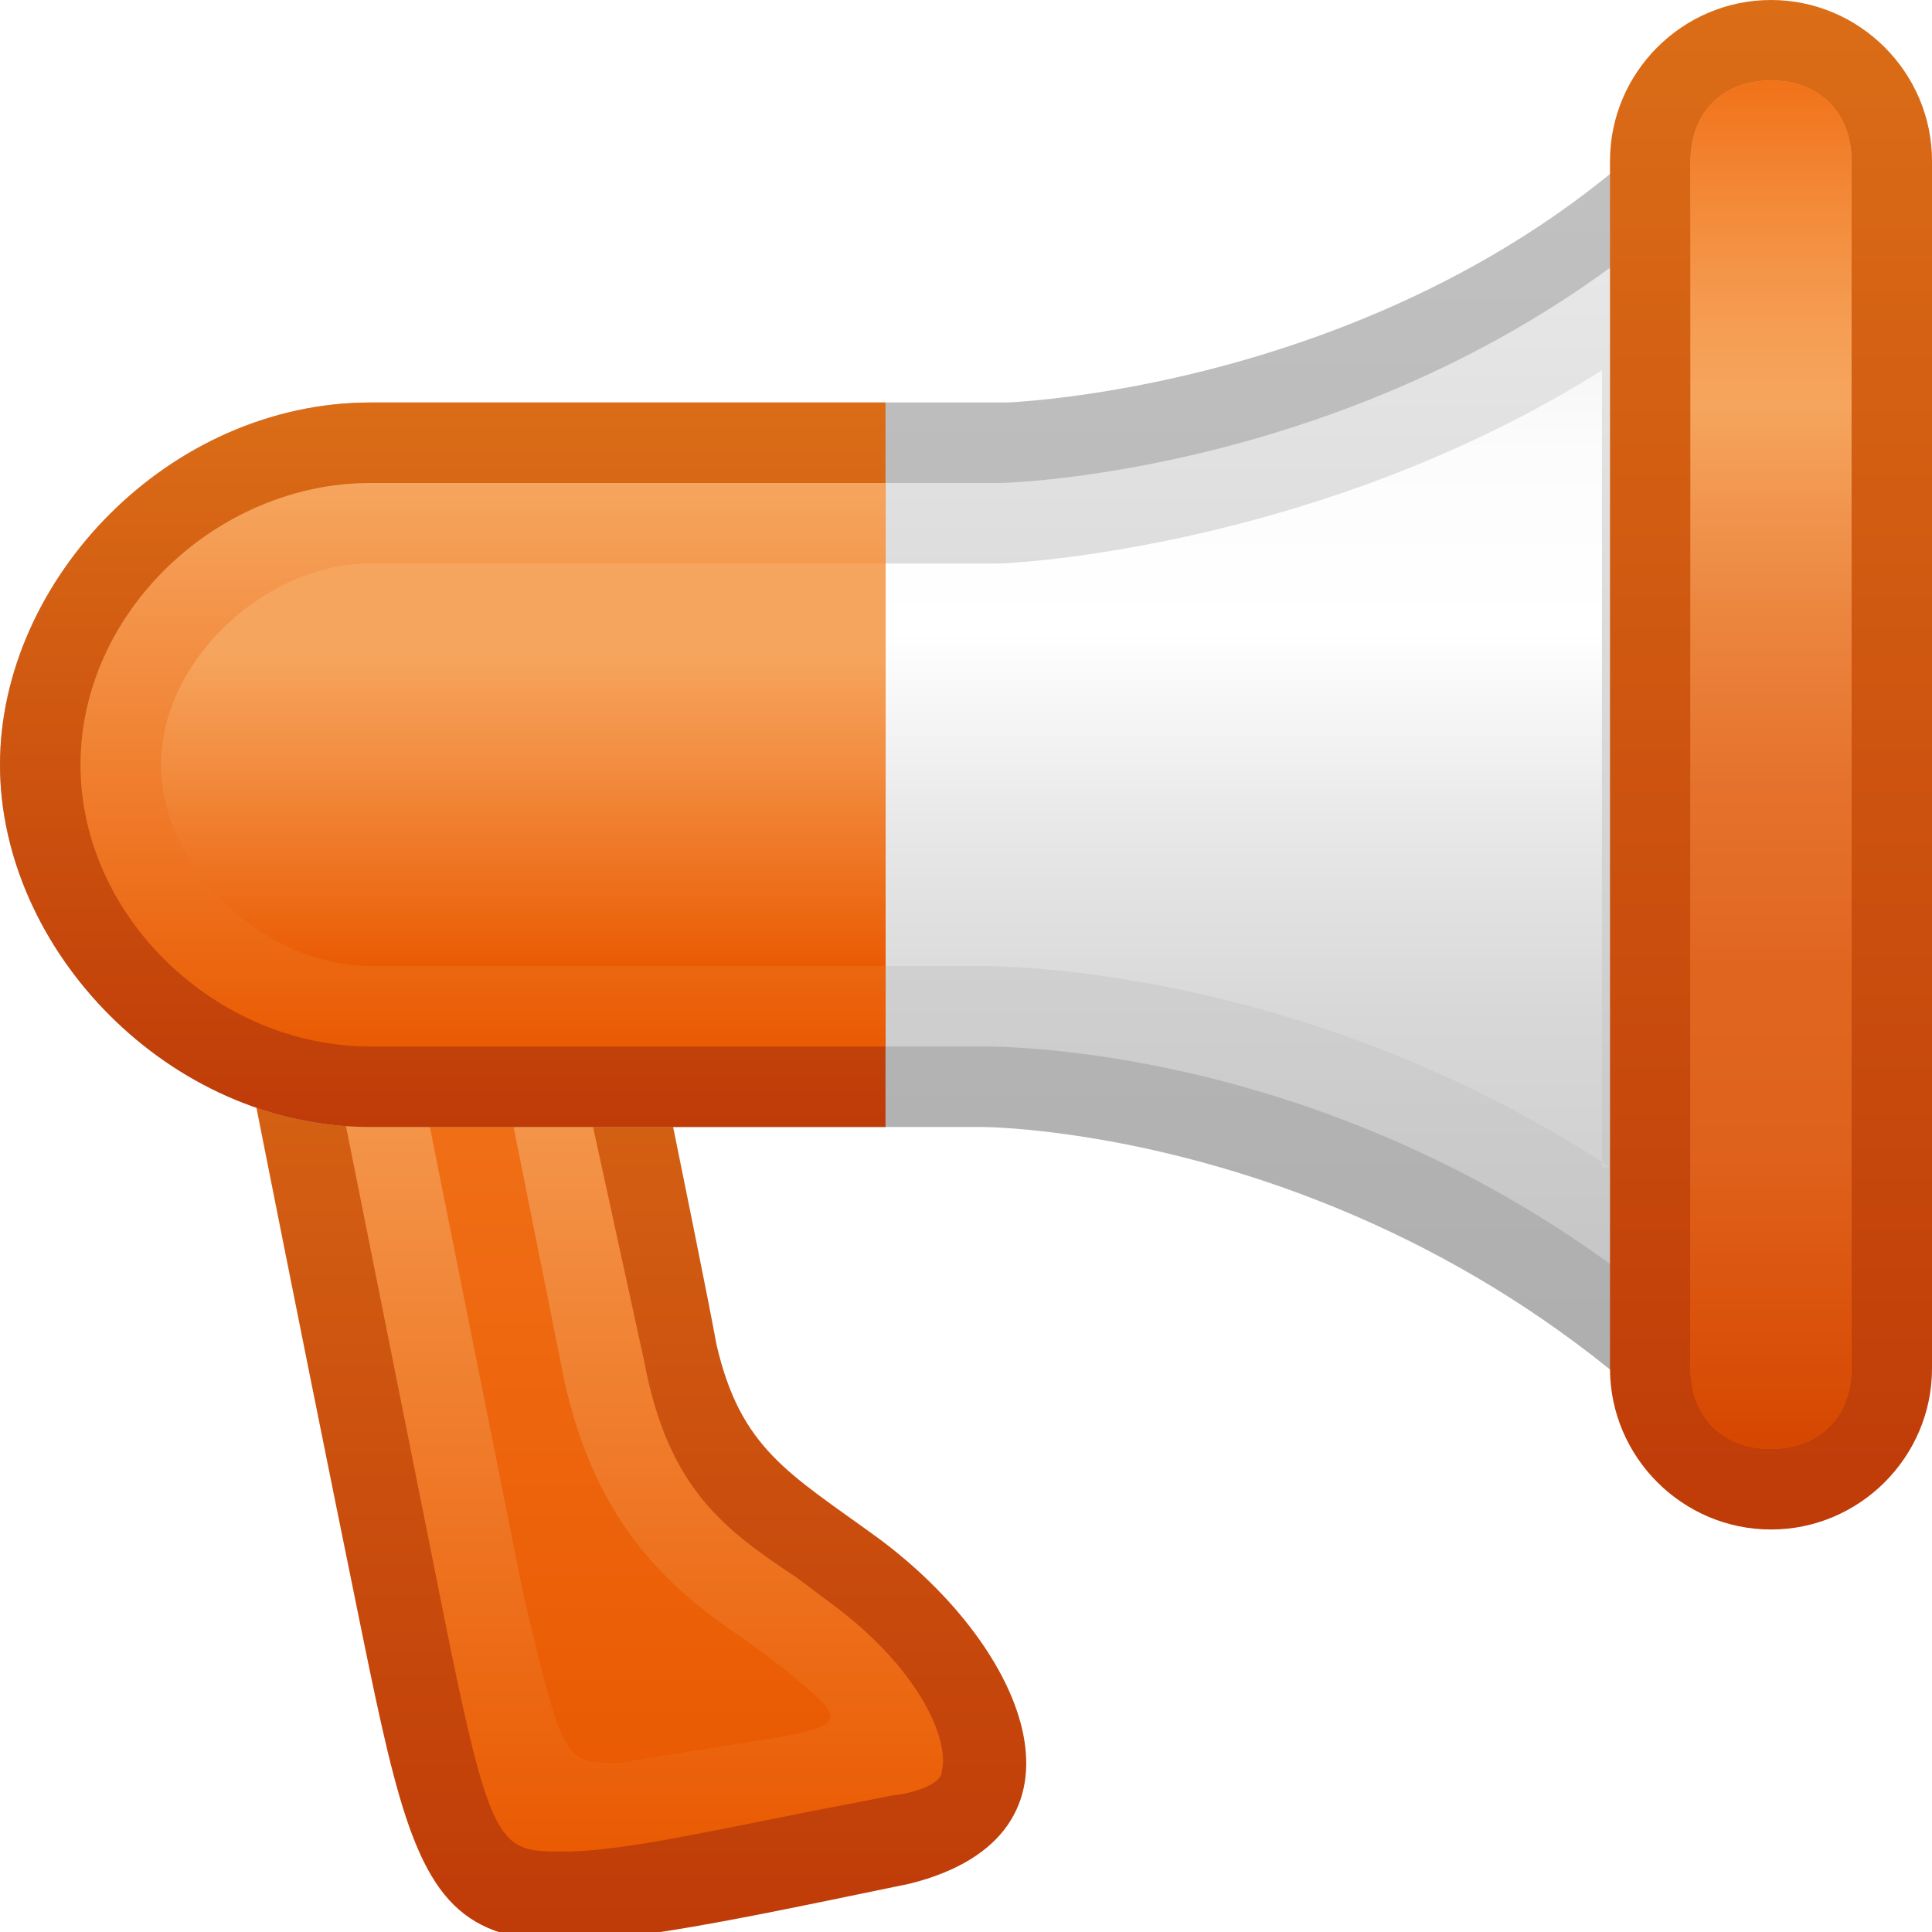
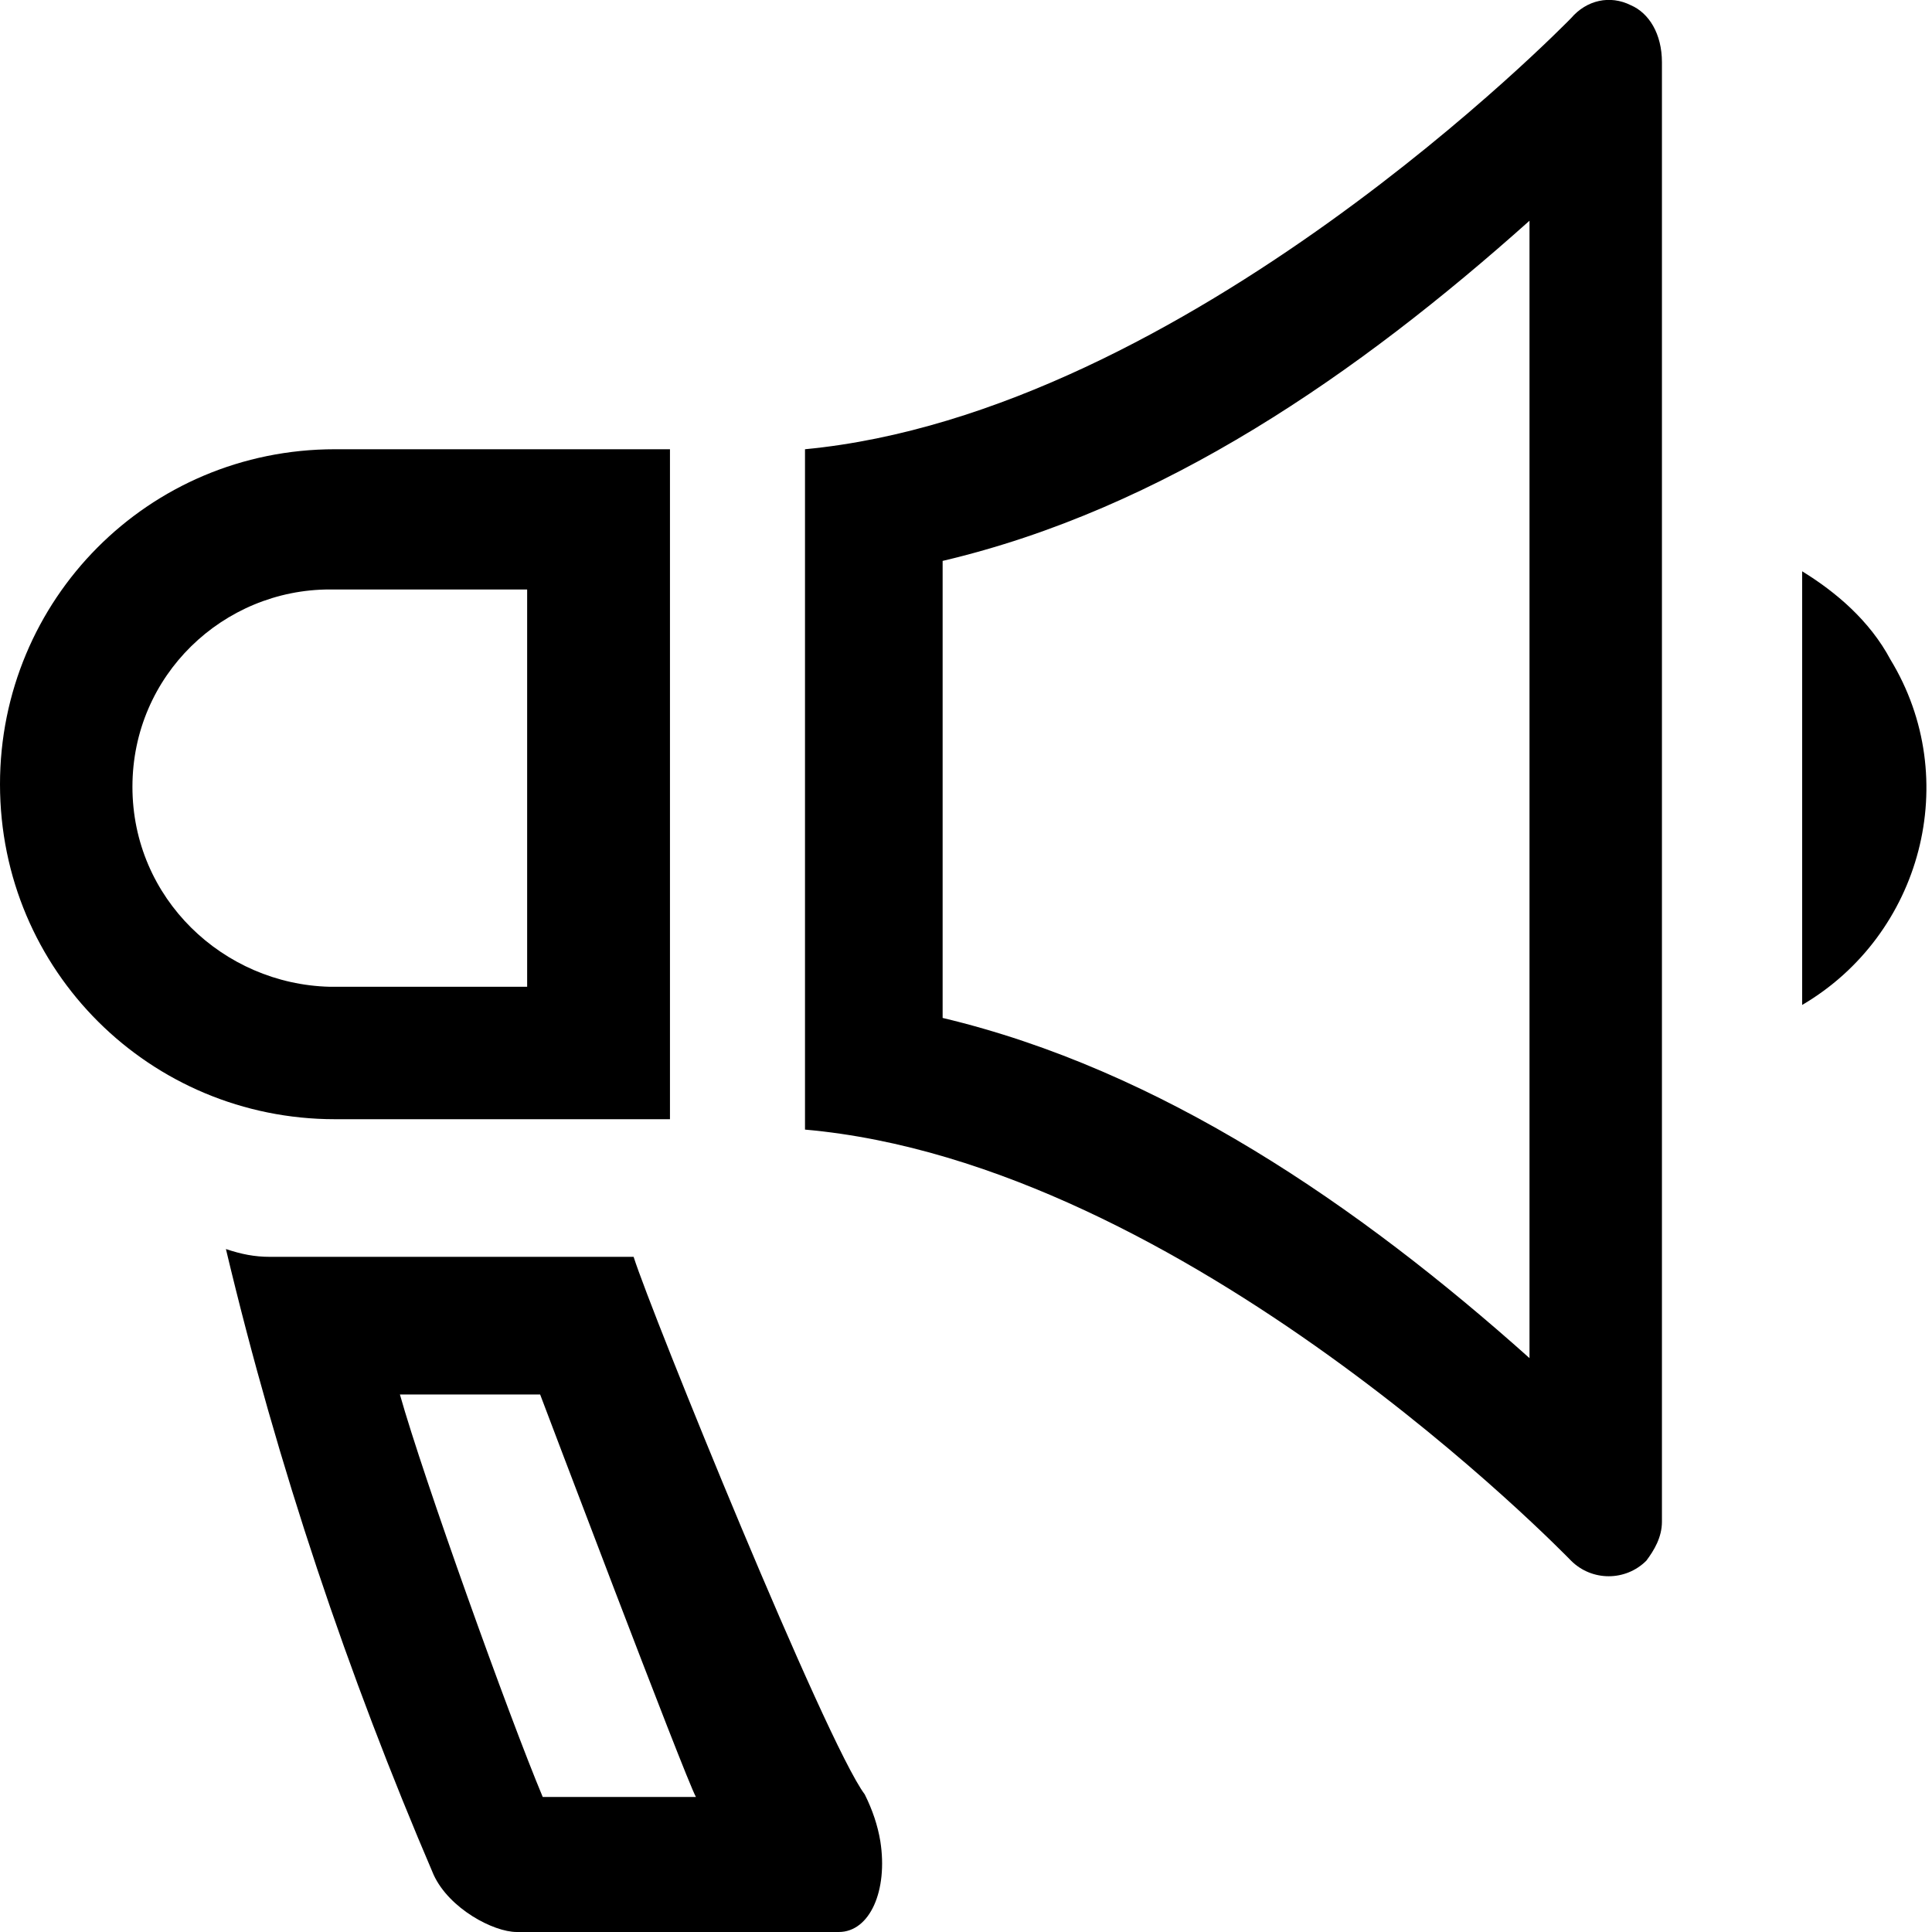
- <svg xmlns="http://www.w3.org/2000/svg" version="1.1" x="0px" y="0px" width="24px" height="24px" viewBox="0 0 24 24" style="overflow:visible;enable-background:new 0 0 24 24;" xml:space="preserve" preserveAspectRatio="xMinYMid meet">
-   <defs>
- </defs>
-   <linearGradient id="SVGID_1_" gradientUnits="userSpaceOnUse" x1="7.768" y1="10.223" x2="7.768" y2="23.98">
-     <stop offset="0" style="stop-color:#DB6D17" />
-     <stop offset="1" style="stop-color:#BF3B08" />
-   </linearGradient>
-   <path style="fill:url(#SVGID_1_);" d="M10.9,19.1c-1.1-0.8-1.7-1.1-2-2.4c-0.2-1.1-1.3-6.4-1.3-6.4l-4.9,1c0,0,0.9,4.6,1.8,9  c0.9,4.4,1,4.3,6.8,3.1C13.7,22.8,12.8,20.5,10.9,19.1z" />
-   <linearGradient id="SVGID_2_" gradientUnits="userSpaceOnUse" x1="7.857" y1="11.399" x2="7.857" y2="22.98">
-     <stop offset="0" style="stop-color:#F6A55E" />
-     <stop offset="1" style="stop-color:#EA5B03" />
-   </linearGradient>
-   <path style="fill:url(#SVGID_2_);" d="M7,23c-0.8,0-0.9,0-1.5-3l-1.6-8l2.9-0.6L8,16.9c0.3,1.6,1,2.1,1.9,2.7l0.4,0.3  c1.1,0.8,1.5,1.7,1.4,2.1c0,0.2-0.5,0.3-0.6,0.3l-0.5,0.1C9,22.7,7.8,23,7,23L7,23z" />
-   <linearGradient id="SVGID_3_" gradientUnits="userSpaceOnUse" x1="7.737" y1="12.576" x2="7.737" y2="21.893">
-     <stop offset="0" style="stop-color:#F17219" />
-     <stop offset="1" style="stop-color:#EA5B03" />
-   </linearGradient>
-   <path style="fill:url(#SVGID_3_);" d="M7.7,21.9c-0.7,0-0.7,0-1.2-2.1l-1.4-7l1-0.2L7,17.1c0.4,1.9,1.4,2.7,2.3,3.3l0.4,0.3  C10.8,21.6,10.6,21.4,7.7,21.9z" />
-   <linearGradient id="SVGID_4_" gradientUnits="userSpaceOnUse" x1="11.001" y1="0" x2="11.001" y2="19.004">
-     <stop offset="0" style="stop-color:#C3C3C3" />
-     <stop offset="1" style="stop-color:#ACACAC" />
-   </linearGradient>
-   <path style="fill:url(#SVGID_4_);" d="M12.5,5H4.6C2.1,5,0,7.2,0,9.5C0,11.8,2.1,14,4.6,14h7.6c0,0,5.7,0,9.8,5c0-4.9,0-9.5,0-9.5  s0-4.3,0-9.5C18.7,4.8,12.5,5,12.5,5z" />
-   <linearGradient id="SVGID_5_" gradientUnits="userSpaceOnUse" x1="11.001" y1="2.608" x2="11.001" y2="16.534">
-     <stop offset="0" style="stop-color:#E9E9E9" />
-     <stop offset="1" style="stop-color:#C4C4C4" />
-   </linearGradient>
-   <path style="fill:url(#SVGID_5_);" d="M21,16.5C17,13,12.5,13,12.2,13H4.6C2.7,13,1,11.4,1,9.5S2.7,6,4.6,6h7.8  c0.3,0,4.9-0.2,8.5-3.4V16.5z" />
-   <linearGradient id="SVGID_6_" gradientUnits="userSpaceOnUse" x1="11.001" y1="4.599" x2="11.001" y2="14.527">
-     <stop offset="0" style="stop-color:#F7F7F7" />
-     <stop offset="0.104" style="stop-color:#FCFCFC" />
-     <stop offset="0.329" style="stop-color:#FFFFFF" />
-     <stop offset="0.569" style="stop-color:#E8E8E8" />
-     <stop offset="0.815" style="stop-color:#D7D7D7" />
-     <stop offset="1" style="stop-color:#D1D1D1" />
-   </linearGradient>
-   <path style="fill:url(#SVGID_6_);" d="M20,14.5C16.2,12,12.4,12,12.2,12H4.6C3.3,12,2,10.8,2,9.5S3.3,7,4.6,7h7.8  c0.2,0,4-0.2,7.5-2.4V14.5z" />
-   <linearGradient id="SVGID_7_" gradientUnits="userSpaceOnUse" x1="5.501" y1="5.002" x2="5.501" y2="14.002">
-     <stop offset="0" style="stop-color:#DB6D17" />
-     <stop offset="1" style="stop-color:#BF3B08" />
-   </linearGradient>
-   <path style="fill:url(#SVGID_7_);" d="M11,5H4.6C2.1,5,0,7.2,0,9.5C0,11.8,2.1,14,4.6,14H11V5z" />
-   <linearGradient id="SVGID_8_" gradientUnits="userSpaceOnUse" x1="6.001" y1="6.002" x2="6.001" y2="13.002">
-     <stop offset="0" style="stop-color:#F6A55E" />
-     <stop offset="1" style="stop-color:#EA5B03" />
-   </linearGradient>
-   <path style="fill:url(#SVGID_8_);" d="M11,6H4.6C2.7,6,1,7.6,1,9.5S2.7,13,4.6,13H11V6z" />
-   <linearGradient id="SVGID_9_" gradientUnits="userSpaceOnUse" x1="6.501" y1="7.002" x2="6.501" y2="12.002">
-     <stop offset="0.22" style="stop-color:#F6A55E" />
-     <stop offset="0.508" style="stop-color:#F28C3F" />
-     <stop offset="1" style="stop-color:#EA5B03" />
-   </linearGradient>
-   <path style="fill:url(#SVGID_9_);" d="M11,7H4.6C3.3,7,2,8.2,2,9.5S3.3,12,4.6,12H11V7z" />
-   <linearGradient id="SVGID_10_" gradientUnits="userSpaceOnUse" x1="22.002" y1="1.464844e-03" x2="22.002" y2="19.002">
-     <stop offset="0" style="stop-color:#DB6D17" />
-     <stop offset="1" style="stop-color:#BF3B08" />
-   </linearGradient>
-   <path style="fill:url(#SVGID_10_);" d="M20,17c0,1.1,0.9,2,2,2l0,0c1.1,0,2-0.9,2-2V2c0-1.1-0.9-2-2-2l0,0c-1.1,0-2,0.9-2,2V17z" />
-   <linearGradient id="SVGID_11_" gradientUnits="userSpaceOnUse" x1="22.002" y1="1.002" x2="22.002" y2="18.002">
-     <stop offset="0" style="stop-color:#F6A55E" />
-     <stop offset="1" style="stop-color:#EA5B03" />
-   </linearGradient>
-   <path style="fill:url(#SVGID_11_);" d="M22,18c-0.6,0-1-0.4-1-1V2c0-0.6,0.4-1,1-1s1,0.4,1,1v15C23,17.6,22.6,18,22,18z" />
-   <linearGradient id="SVGID_12_" gradientUnits="userSpaceOnUse" x1="22.002" y1="1.002" x2="22.002" y2="18.002">
-     <stop offset="0" style="stop-color:#F17219" />
-     <stop offset="9.009037e-02" style="stop-color:#F38A39" />
-     <stop offset="0.183" style="stop-color:#F59E54" />
-     <stop offset="0.238" style="stop-color:#F6A55E" />
-     <stop offset="0.246" style="stop-color:#F5A35C" />
-     <stop offset="0.381" style="stop-color:#EC8740" />
-     <stop offset="0.515" style="stop-color:#E5722C" />
-     <stop offset="0.649" style="stop-color:#E06620" />
-     <stop offset="0.78" style="stop-color:#DF621C" />
-     <stop offset="1" style="stop-color:#D64701" />
-   </linearGradient>
-   <path style="fill:url(#SVGID_12_);" d="M22,18c-0.6,0-1-0.4-1-1V2c0-0.6,0.4-1,1-1s1,0.4,1,1v15C23,17.6,22.6,18,22,18z" />
+ <svg xmlns="http://www.w3.org/2000/svg" width="74.4px" height="74.4px" version="1.1" id="Layer_1" x="0px" y="0px" viewBox="0 0 74.4 74.4" style="enable-background:new 0 0 74.4 74.4;" xml:space="preserve" preserveAspectRatio="xMinYMid meet">
+   <g>
+     <path d="M62.8,0.2C62-0.2,61.1,0,60.5,0.7C60.3,0.9,45.7,15.9,31,17.3v26.2c14.7,1.3,29.3,16.4,29.5,16.6c0.8,0.8,2.1,0.8,2.9,0   c0.3-0.4,0.6-0.9,0.6-1.5V2.4C64,1.3,63.5,0.5,62.8,0.2z M58.9,52.3c-6.6-5.9-14.2-11.1-22.6-13.1V21.6c8.5-2,16-7.2,22.6-13.1   V52.3z" />
+     <path d="M72.8,25.4c-0.8-1.5-2.1-2.6-3.4-3.4v16.7C74,36,75.6,30,72.8,25.4z" />
+     <path d="M25.8,43.2V17.3H12.9C5.7,17.3,0,23.1,0,30.2c0,7.2,5.8,12.9,12.9,12.9h12.9V43.2z M5.1,30.3c0-4.3,3.5-7.6,7.6-7.6h7.6V38   h-7.6C8.6,37.9,5.1,34.6,5.1,30.3z" />
+     <path d="M24.4,48.4h-14c-0.6,0-1.1-0.1-1.7-0.3c2,8.4,4.7,16.4,8,24.1c0.6,1.3,2.3,2.2,3.2,2.2h12.4c1.2,0,1.9-1.6,1.6-3.5   c-0.1-0.6-0.3-1.2-0.6-1.8C31.8,67.1,25.1,50.6,24.4,48.4z M20.9,69.2c-1.3-3.1-4.6-12.3-5.5-15.5h5.4c0,0,5.6,14.8,6,15.5H20.9   L20.9,69.2z" />
+   </g>
</svg>
